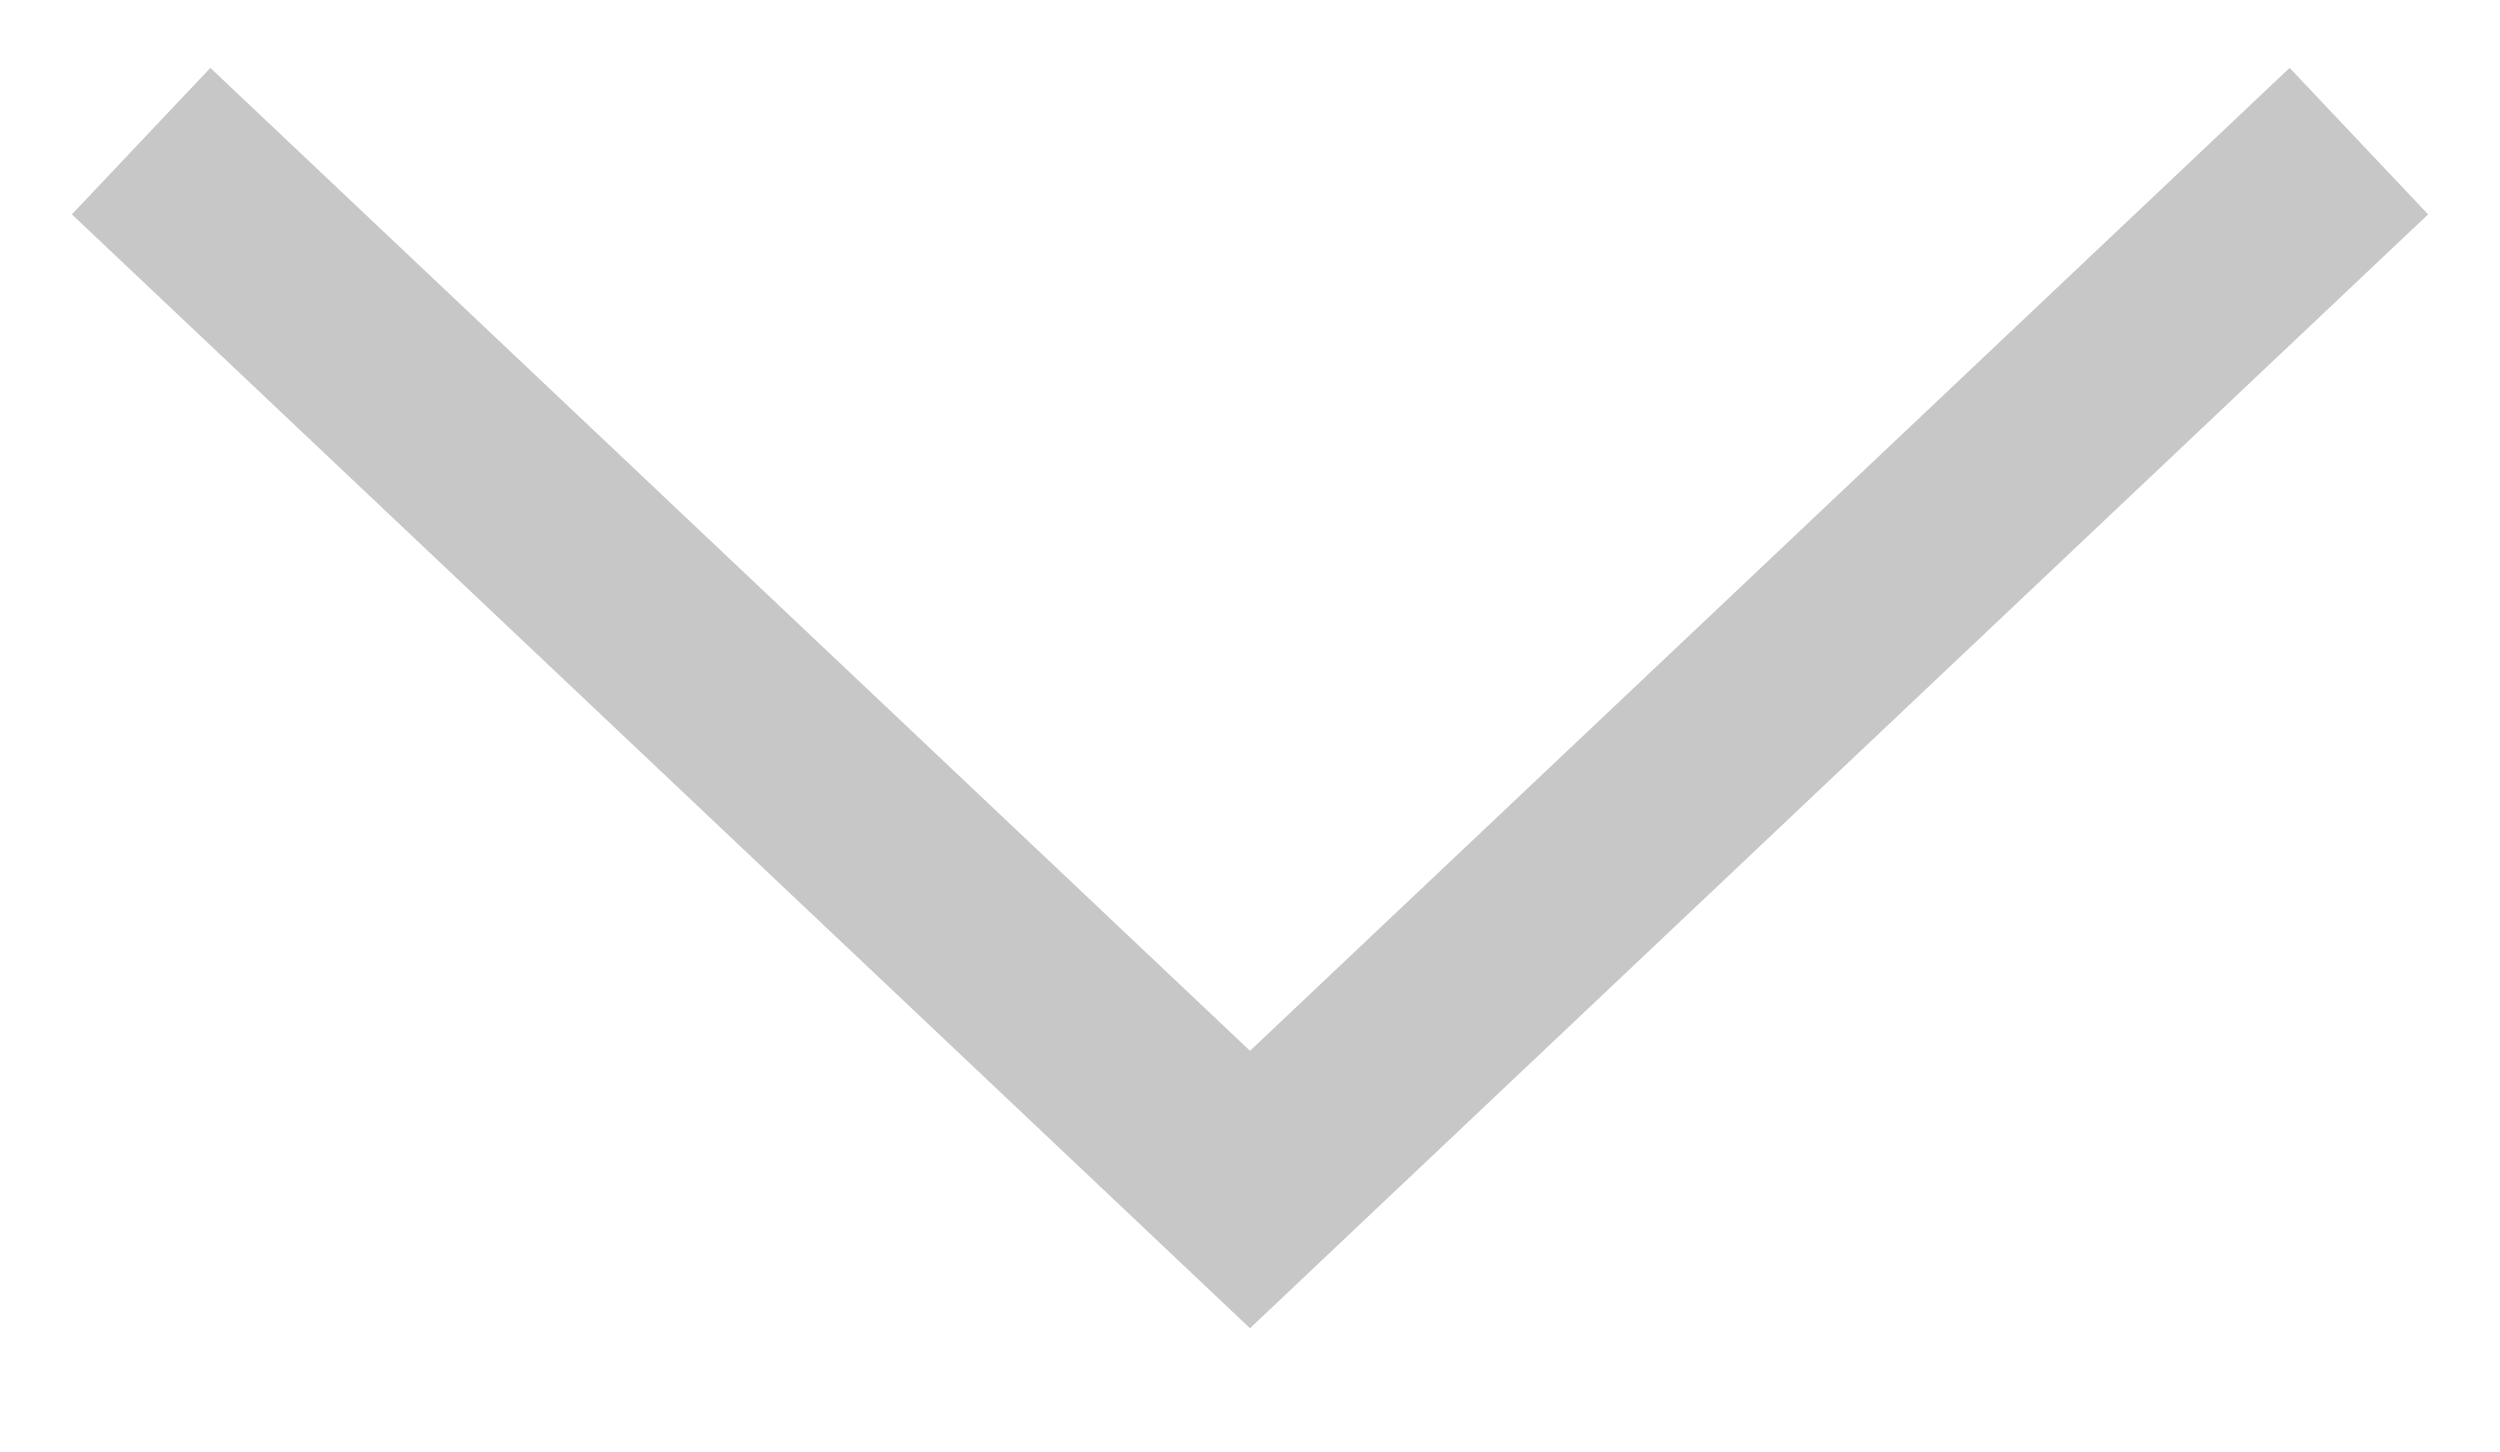
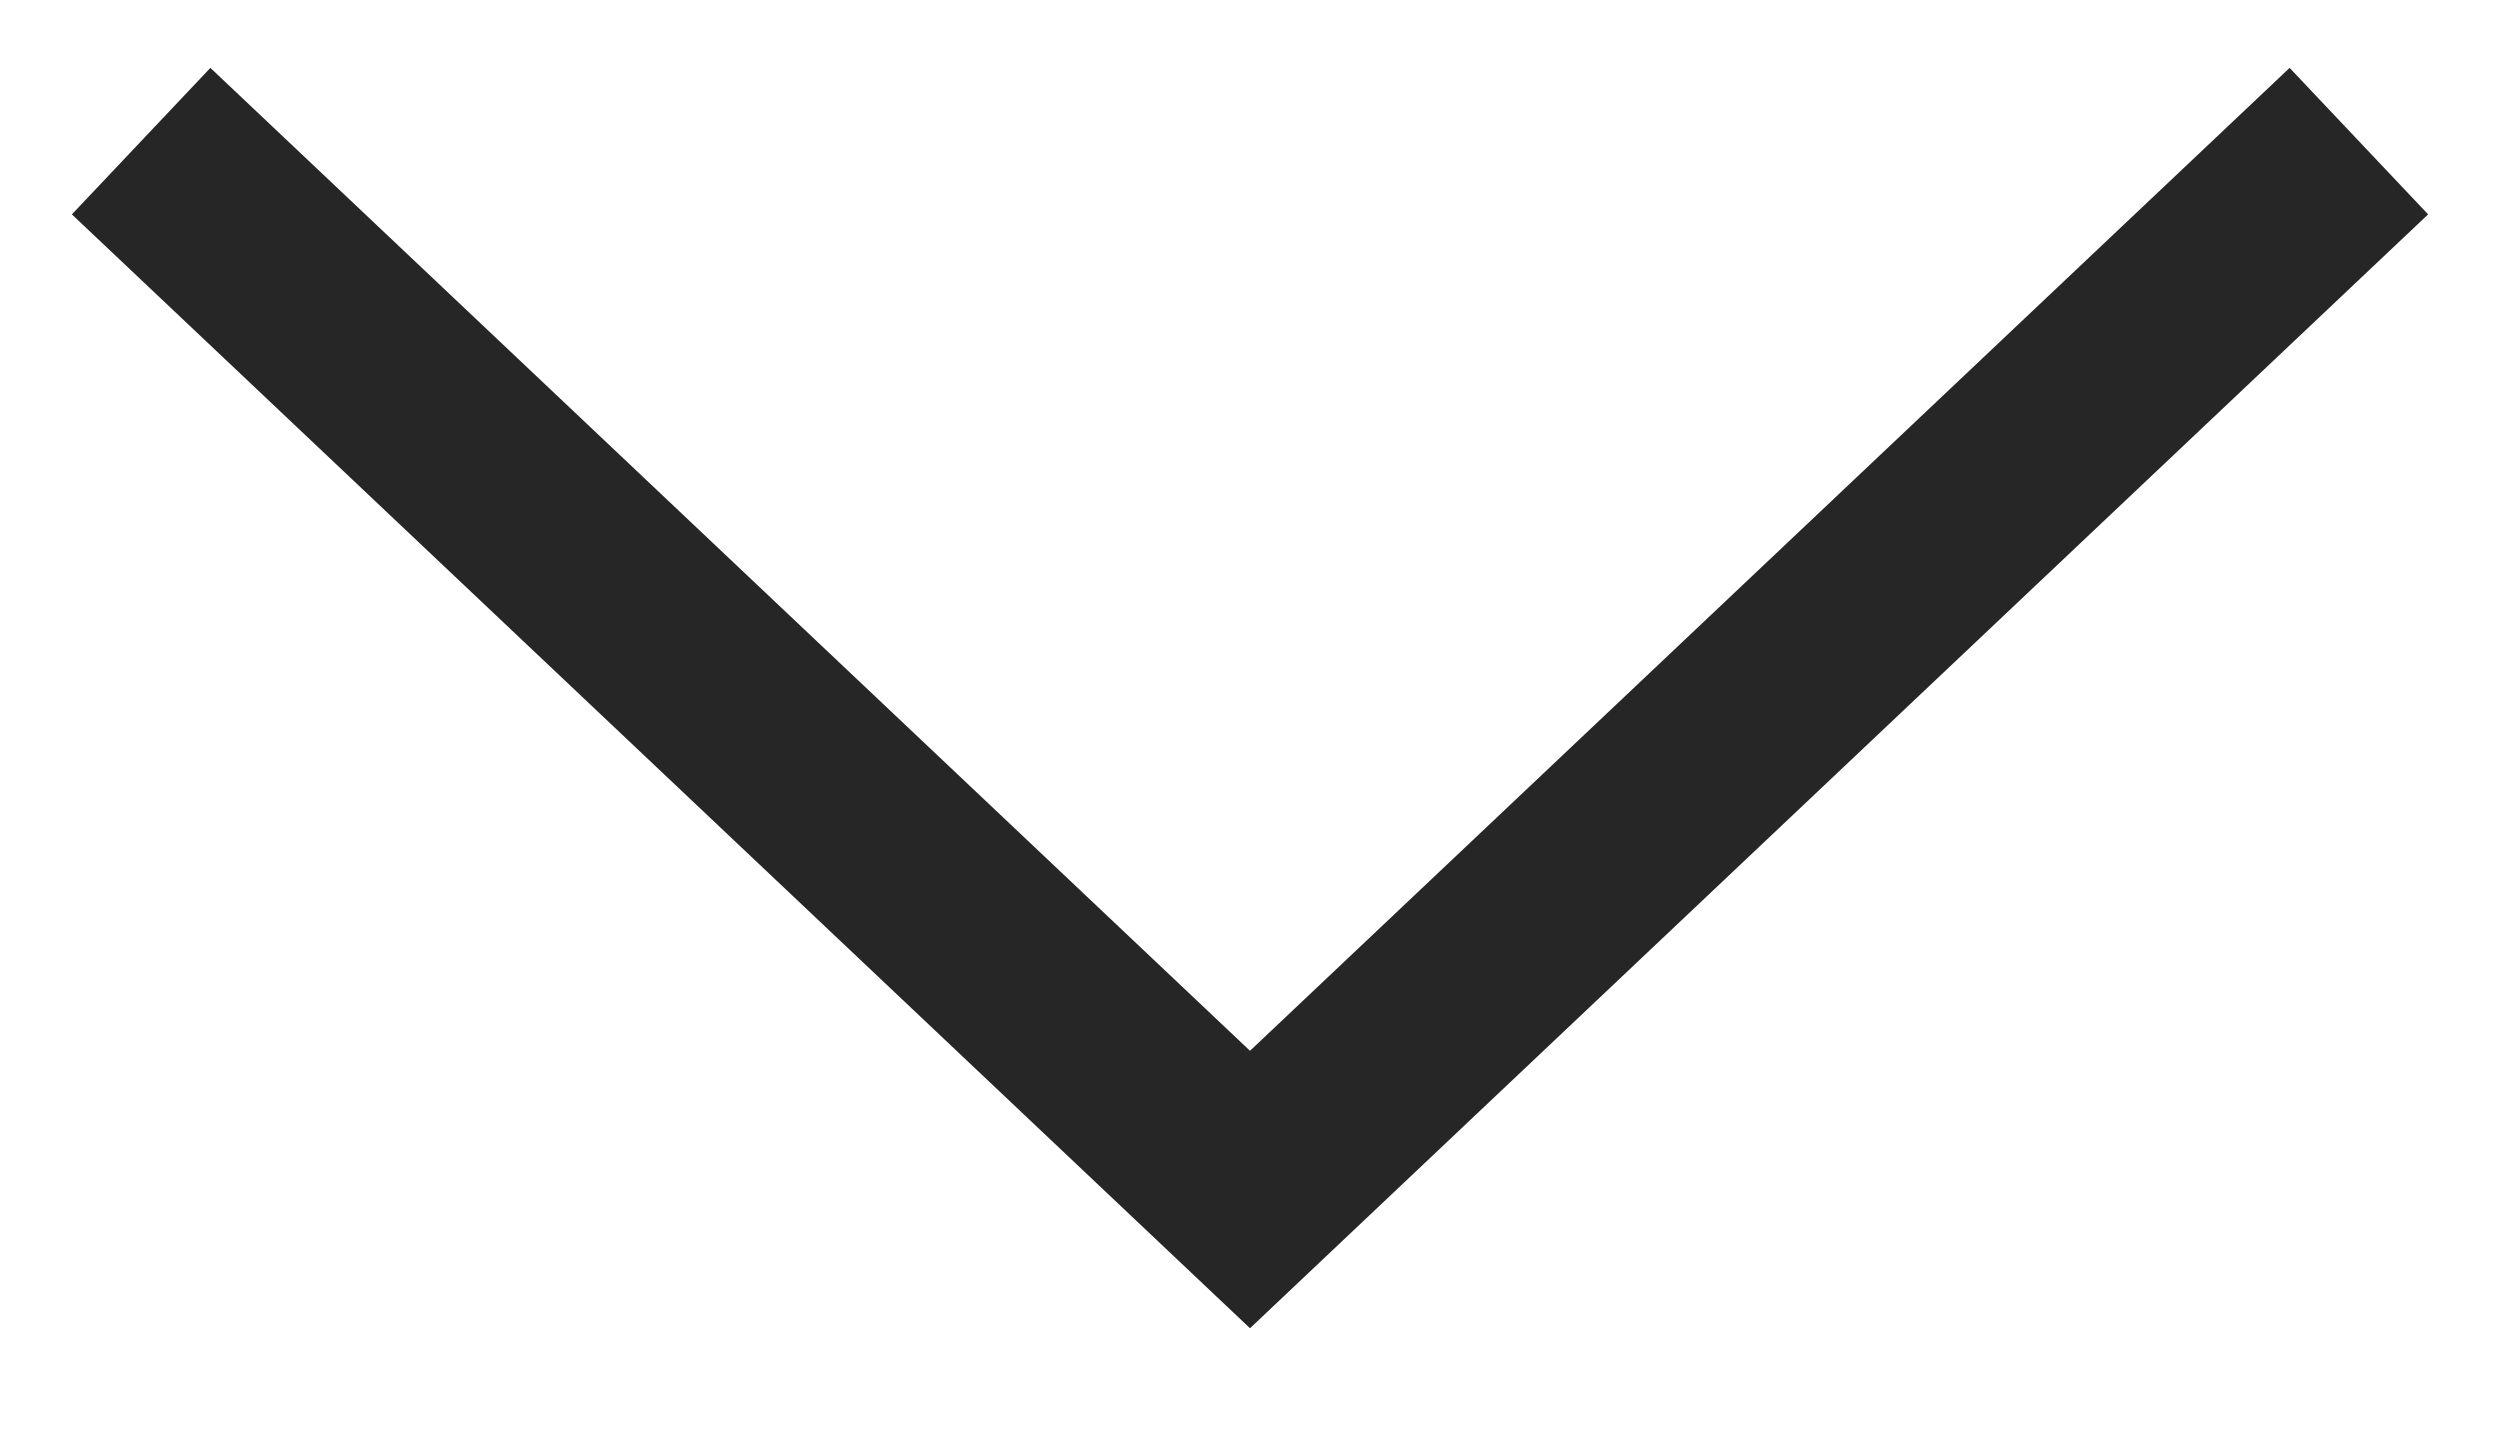
<svg xmlns="http://www.w3.org/2000/svg" version="1.1" id="Layer_1" x="0px" y="0px" viewBox="0.4 0.2 12.4 7.2" enable-background="new 0.4 0.2 12.4 7.2" xml:space="preserve">
  <g id="desktop">
    <g id="Cloud-Button-Sequence" transform="translate(-1311, -3818)">
      <g id="GetStarted-Copy-3" transform="translate(98, 3249)">
        <g id="Via-CLoud" transform="translate(855, 212)">
          <g id="Button" transform="translate(0, 328)">
-             <polyline id="Page-1" fill="none" stroke="#C7C7C7" stroke-width="1" points="370.1,29.9 364.6,35.1 359.1,29.9" />
+             <polyline id="Page-1" fill="none" stroke="#262626" stroke-width="1" points="370.1,29.9 364.6,35.1 359.1,29.9" />
          </g>
        </g>
      </g>
    </g>
  </g>
</svg>
